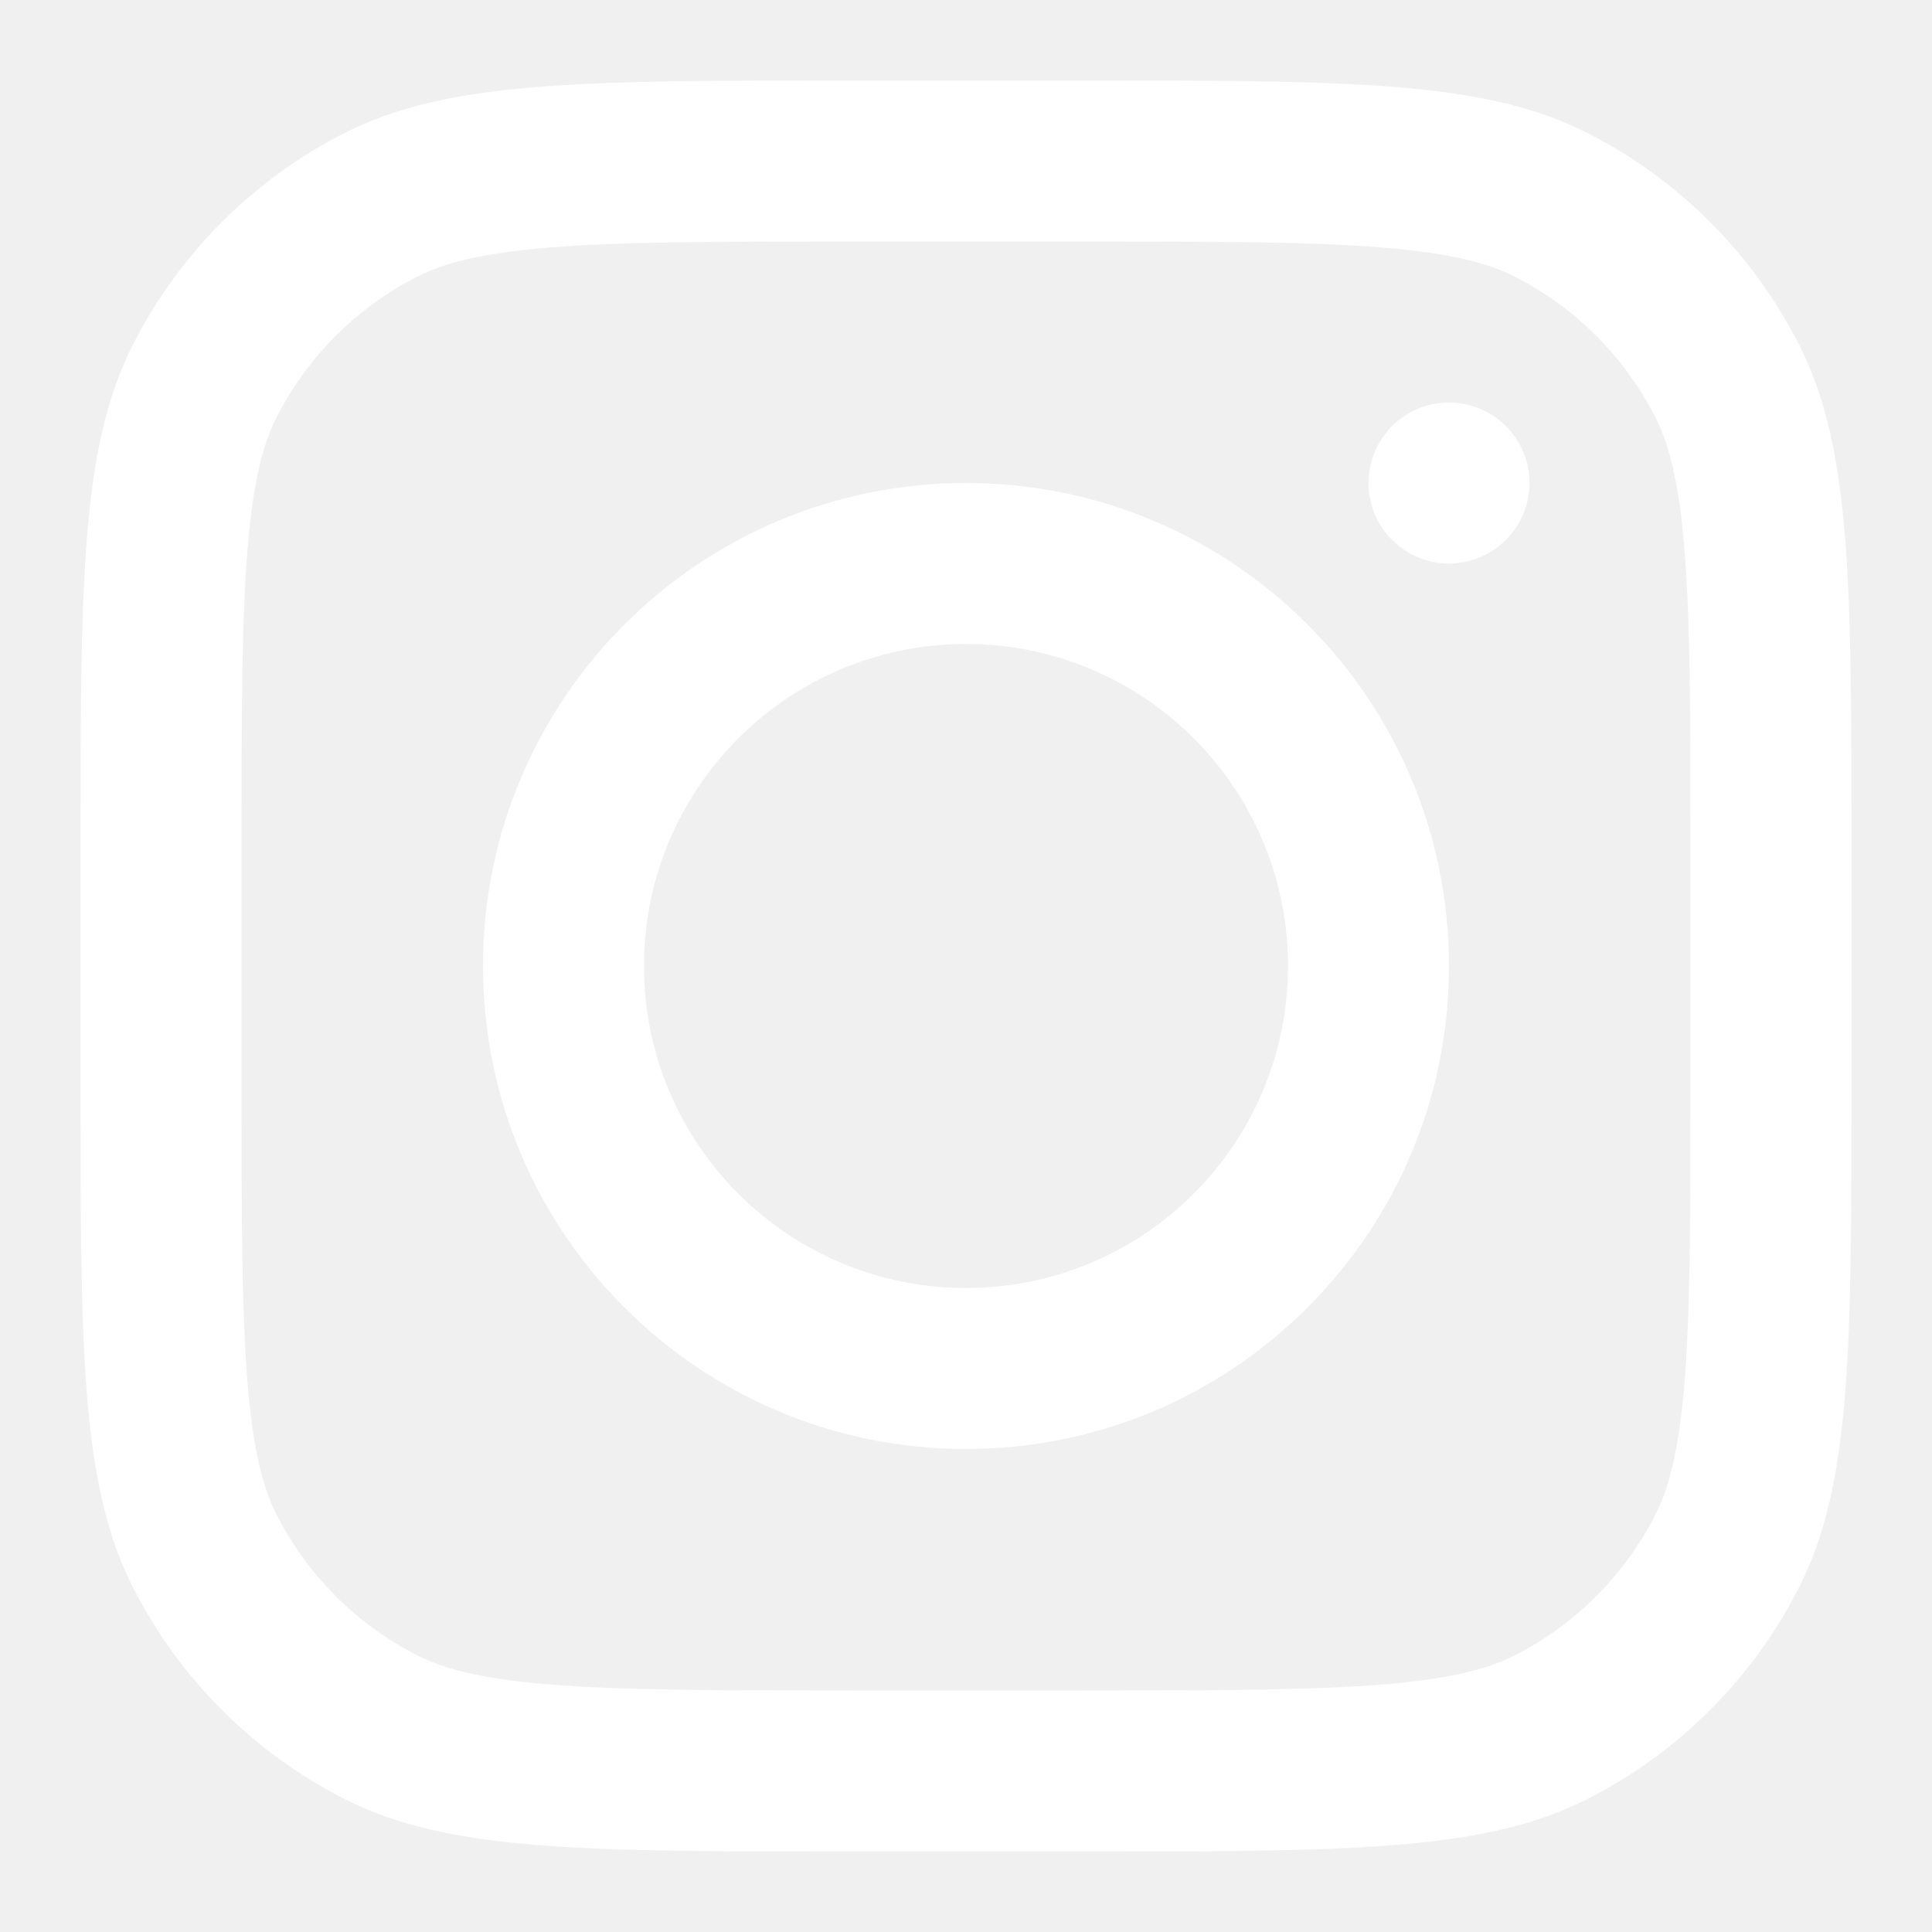
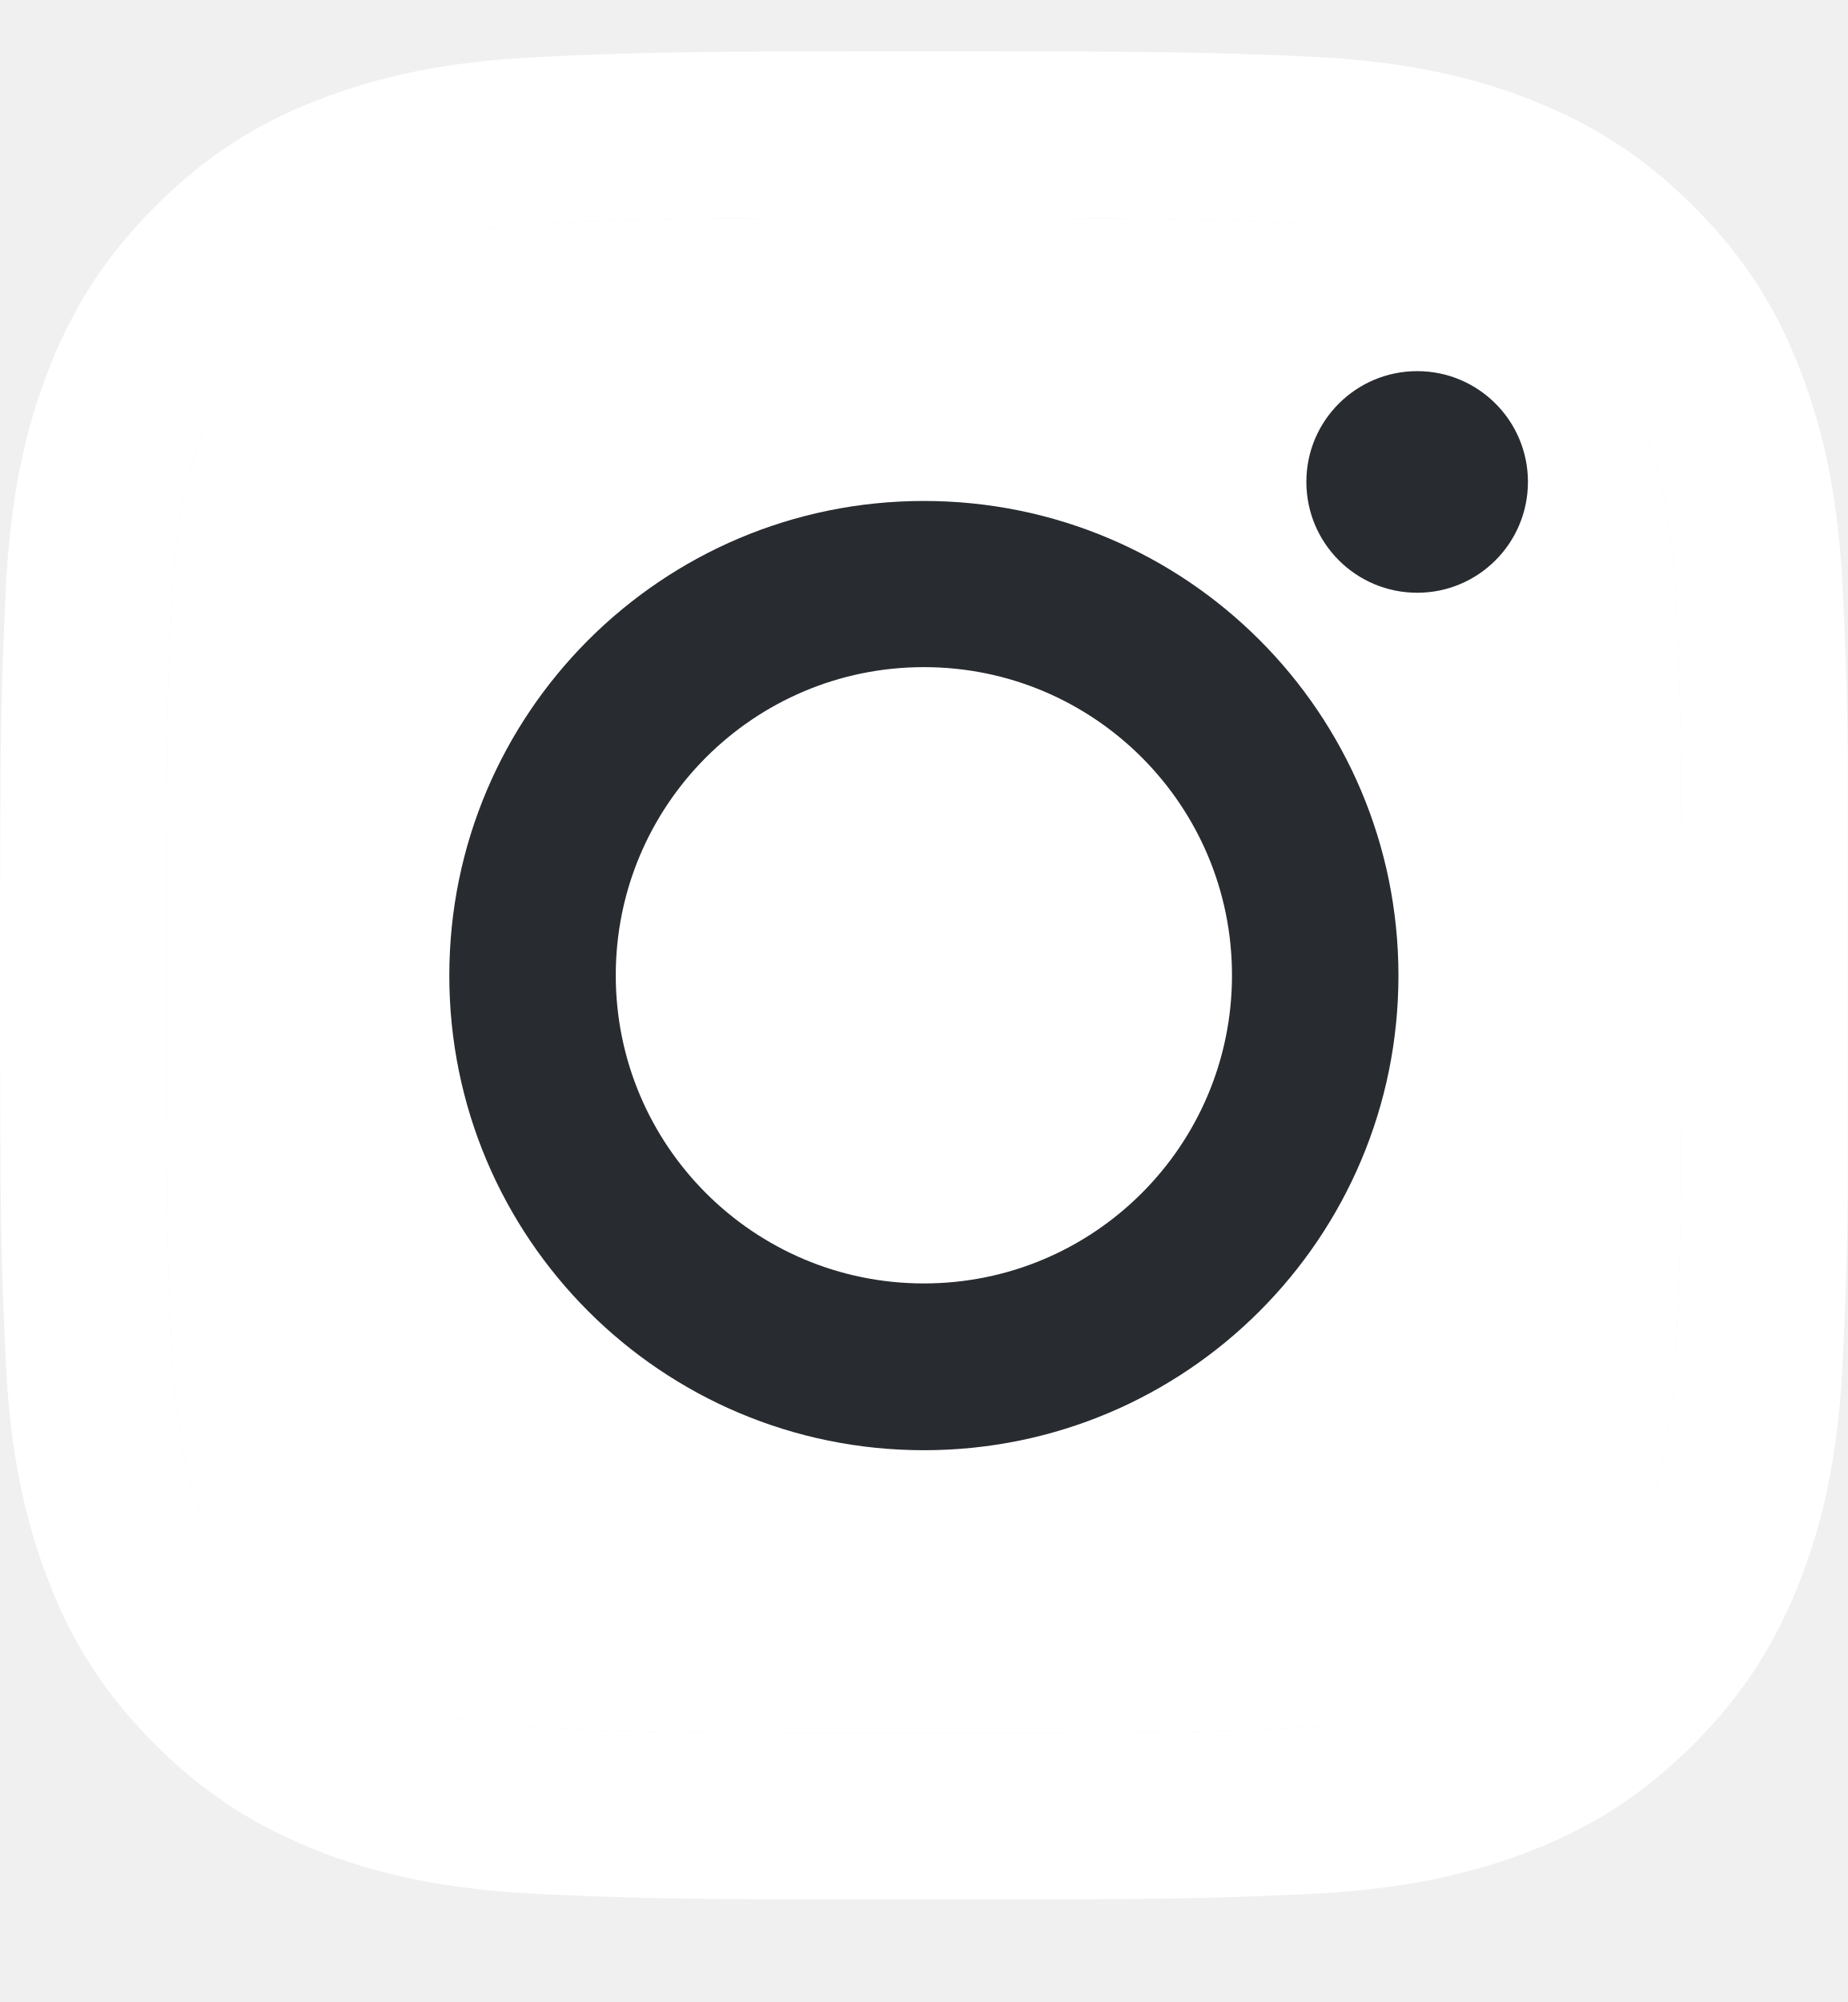
- <svg xmlns="http://www.w3.org/2000/svg" width="24px" height="24px" viewBox="0 0 24 24" fill="none">
-   <path fill-rule="evenodd" clip-rule="evenodd" d="M12 18C15.314 18 18 15.314 18 12C18 8.686 15.314 6 12 6C8.686 6 6 8.686 6 12C6 15.314 8.686 18 12 18ZM12 16C14.209 16 16 14.209 16 12C16 9.791 14.209 8 12 8C9.791 8 8 9.791 8 12C8 14.209 9.791 16 12 16Z" fill="#ffffff" />
-   <path d="M18 5C17.448 5 17 5.448 17 6C17 6.552 17.448 7 18 7C18.552 7 19 6.552 19 6C19 5.448 18.552 5 18 5Z" fill="#ffffff" />
-   <path fill-rule="evenodd" clip-rule="evenodd" d="M1.654 4.276C1 5.56 1 7.24 1 10.6V13.4C1 16.76 1 18.441 1.654 19.724C2.229 20.853 3.147 21.771 4.276 22.346C5.56 23 7.24 23 10.6 23H13.4C16.76 23 18.441 23 19.724 22.346C20.853 21.771 21.771 20.853 22.346 19.724C23 18.441 23 16.76 23 13.4V10.6C23 7.24 23 5.56 22.346 4.276C21.771 3.147 20.853 2.229 19.724 1.654C18.441 1 16.76 1 13.4 1H10.6C7.24 1 5.56 1 4.276 1.654C3.147 2.229 2.229 3.147 1.654 4.276ZM13.4 3H10.6C8.887 3 7.722 3.002 6.822 3.075C5.945 3.147 5.497 3.277 5.184 3.436C4.431 3.819 3.819 4.431 3.436 5.184C3.277 5.497 3.147 5.945 3.075 6.822C3.002 7.722 3 8.887 3 10.6V13.4C3 15.113 3.002 16.278 3.075 17.178C3.147 18.055 3.277 18.503 3.436 18.816C3.819 19.569 4.431 20.18 5.184 20.564C5.497 20.723 5.945 20.853 6.822 20.925C7.722 20.998 8.887 21 10.6 21H13.4C15.113 21 16.278 20.998 17.178 20.925C18.055 20.853 18.503 20.723 18.816 20.564C19.569 20.18 20.18 19.569 20.564 18.816C20.723 18.503 20.853 18.055 20.925 17.178C20.998 16.278 21 15.113 21 13.4V10.6C21 8.887 20.998 7.722 20.925 6.822C20.853 5.945 20.723 5.497 20.564 5.184C20.18 4.431 19.569 3.819 18.816 3.436C18.503 3.277 18.055 3.147 17.178 3.075C16.278 3.002 15.113 3 13.4 3Z" fill="#ffffff" />
+ <svg xmlns="http://www.w3.org/2000/svg" width="12" height="13" viewBox="0 0 12 13" fill="none">
+   <g clip-path="url(#clip0_573_640)">
+     <path d="M6 1.414C7.603 1.414 7.791 1.422 8.425 1.45C9.011 1.476 9.328 1.574 9.54 1.657C9.821 1.767 10.021 1.896 10.23 2.105C10.44 2.315 10.571 2.515 10.678 2.796C10.759 3.008 10.859 3.325 10.885 3.911C10.914 4.544 10.921 4.732 10.921 6.335C10.921 7.938 10.914 8.127 10.885 8.76C10.859 9.346 10.761 9.663 10.678 9.875C10.569 10.156 10.44 10.356 10.23 10.566C10.021 10.775 9.821 10.906 9.54 11.013C9.328 11.094 9.011 11.194 8.425 11.221C7.791 11.249 7.603 11.256 6 11.256C4.397 11.256 4.209 11.249 3.575 11.221C2.989 11.194 2.672 11.097 2.461 11.013C2.179 10.904 1.979 10.775 1.77 10.566C1.56 10.356 1.429 10.156 1.322 9.875C1.241 9.663 1.141 9.346 1.115 8.76C1.086 8.127 1.079 7.938 1.079 6.335C1.079 4.732 1.086 4.544 1.115 3.911C1.141 3.325 1.239 3.008 1.322 2.796C1.432 2.515 1.56 2.315 1.77 2.105C1.979 1.896 2.179 1.765 2.461 1.657C2.672 1.576 2.989 1.476 3.575 1.45C4.209 1.419 4.399 1.414 6 1.414ZM6 0.333C4.371 0.333 4.166 0.34 3.525 0.369C2.887 0.397 2.451 0.5 2.07 0.647C1.674 0.8 1.341 1.007 1.008 1.341C0.674 1.674 0.469 2.01 0.314 2.403C0.167 2.784 0.064 3.22 0.036 3.861C0.007 4.499 0 4.704 0 6.333C0 7.962 0.007 8.167 0.036 8.808C0.064 9.446 0.167 9.882 0.314 10.265C0.467 10.661 0.674 10.994 1.008 11.328C1.341 11.661 1.677 11.866 2.07 12.021C2.451 12.169 2.887 12.271 3.528 12.3C4.168 12.328 4.371 12.335 6.002 12.335C7.634 12.335 7.836 12.328 8.477 12.3C9.116 12.271 9.551 12.169 9.935 12.021C10.33 11.868 10.664 11.661 10.997 11.328C11.331 10.994 11.536 10.659 11.69 10.265C11.838 9.884 11.941 9.449 11.969 8.808C11.998 8.167 12.005 7.965 12.005 6.333C12.005 4.701 11.998 4.499 11.969 3.858C11.941 3.22 11.838 2.784 11.69 2.4C11.538 2.005 11.331 1.672 10.997 1.338C10.664 1.005 10.328 0.8 9.935 0.645C9.554 0.497 9.118 0.395 8.477 0.366C7.834 0.34 7.629 0.333 6 0.333Z" fill="#ffffff" />
+     <path d="M6 1.414C7.603 1.414 7.791 1.422 8.425 1.45C9.011 1.476 9.328 1.574 9.54 1.657C9.821 1.767 10.021 1.896 10.23 2.105C10.44 2.315 10.571 2.515 10.678 2.796C10.759 3.008 10.859 3.325 10.885 3.911C10.914 4.544 10.921 4.732 10.921 6.335C10.921 7.938 10.914 8.127 10.885 8.76C10.859 9.346 10.761 9.663 10.678 9.875C10.569 10.156 10.44 10.356 10.23 10.566C10.021 10.775 9.821 10.906 9.54 11.013C9.328 11.094 9.011 11.194 8.425 11.221C7.791 11.249 7.603 11.256 6 11.256C4.397 11.256 4.209 11.249 3.575 11.221C2.989 11.194 2.672 11.097 2.461 11.013C2.179 10.904 1.979 10.775 1.77 10.566C1.56 10.356 1.429 10.156 1.322 9.875C1.241 9.663 1.141 9.346 1.115 8.76C1.086 8.127 1.079 7.938 1.079 6.335C1.079 4.732 1.086 4.544 1.115 3.911C1.141 3.325 1.239 3.008 1.322 2.796C1.432 2.515 1.56 2.315 1.77 2.105C1.979 1.896 2.179 1.765 2.461 1.657C2.672 1.576 2.989 1.476 3.575 1.45C4.209 1.419 4.399 1.414 6 1.414Z" fill="#ffffff" />
+     <path d="M6 3.253C4.299 3.253 2.918 4.632 2.918 6.335C2.918 8.038 4.297 9.417 6 9.417C7.703 9.417 9.082 8.038 9.082 6.335C9.082 4.632 7.703 3.253 6 3.253ZM6 8.334C4.895 8.334 3.999 7.438 3.999 6.333C3.999 5.228 4.895 4.332 6 4.332C7.105 4.332 8.001 5.228 8.001 6.333C8.001 7.438 7.105 8.334 6 8.334Z" fill="#282B30" />
+     <path d="M9.204 3.849C9.601 3.849 9.923 3.527 9.923 3.129C9.923 2.732 9.601 2.41 9.204 2.41C8.806 2.41 8.484 2.732 8.484 3.129C8.484 3.527 8.806 3.849 9.204 3.849Z" fill="#282B30" />
+   </g>
+   <defs>
+     <clipPath id="clip0_573_640">
+       <rect width="12" height="12" fill="#ffffff" transform="translate(0 0.333008)" />
+     </clipPath>
+   </defs>
</svg>
